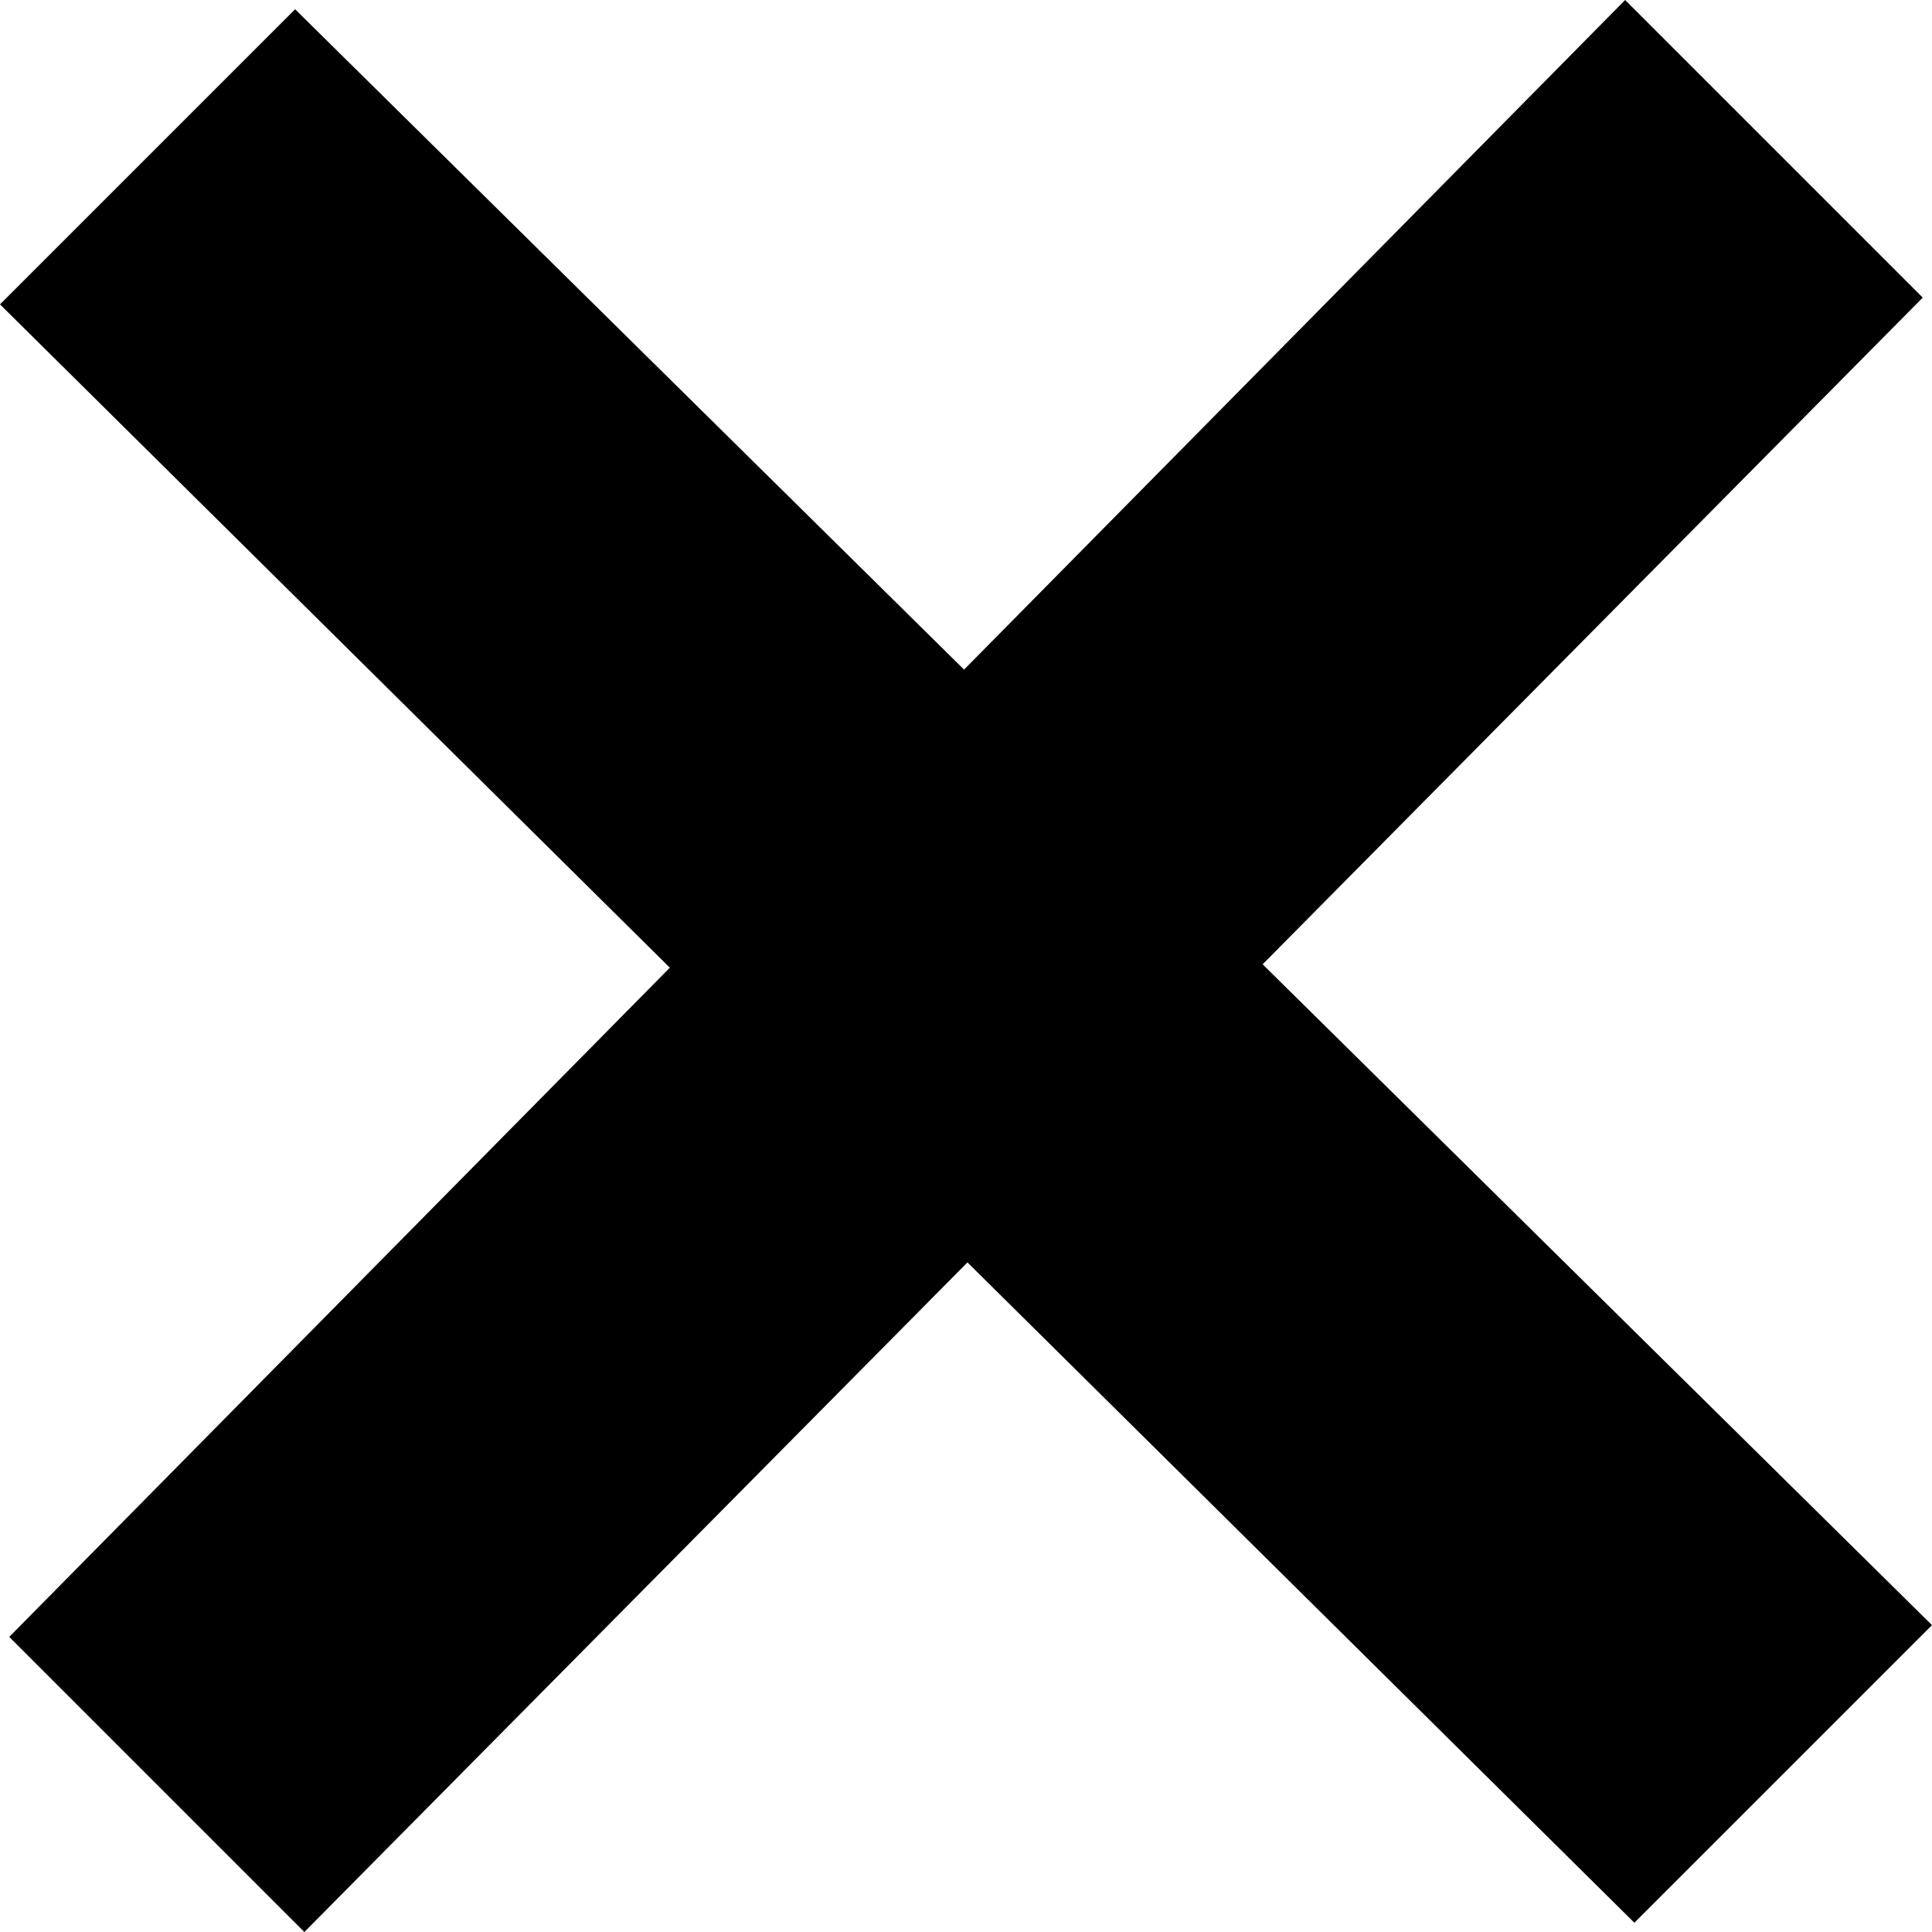
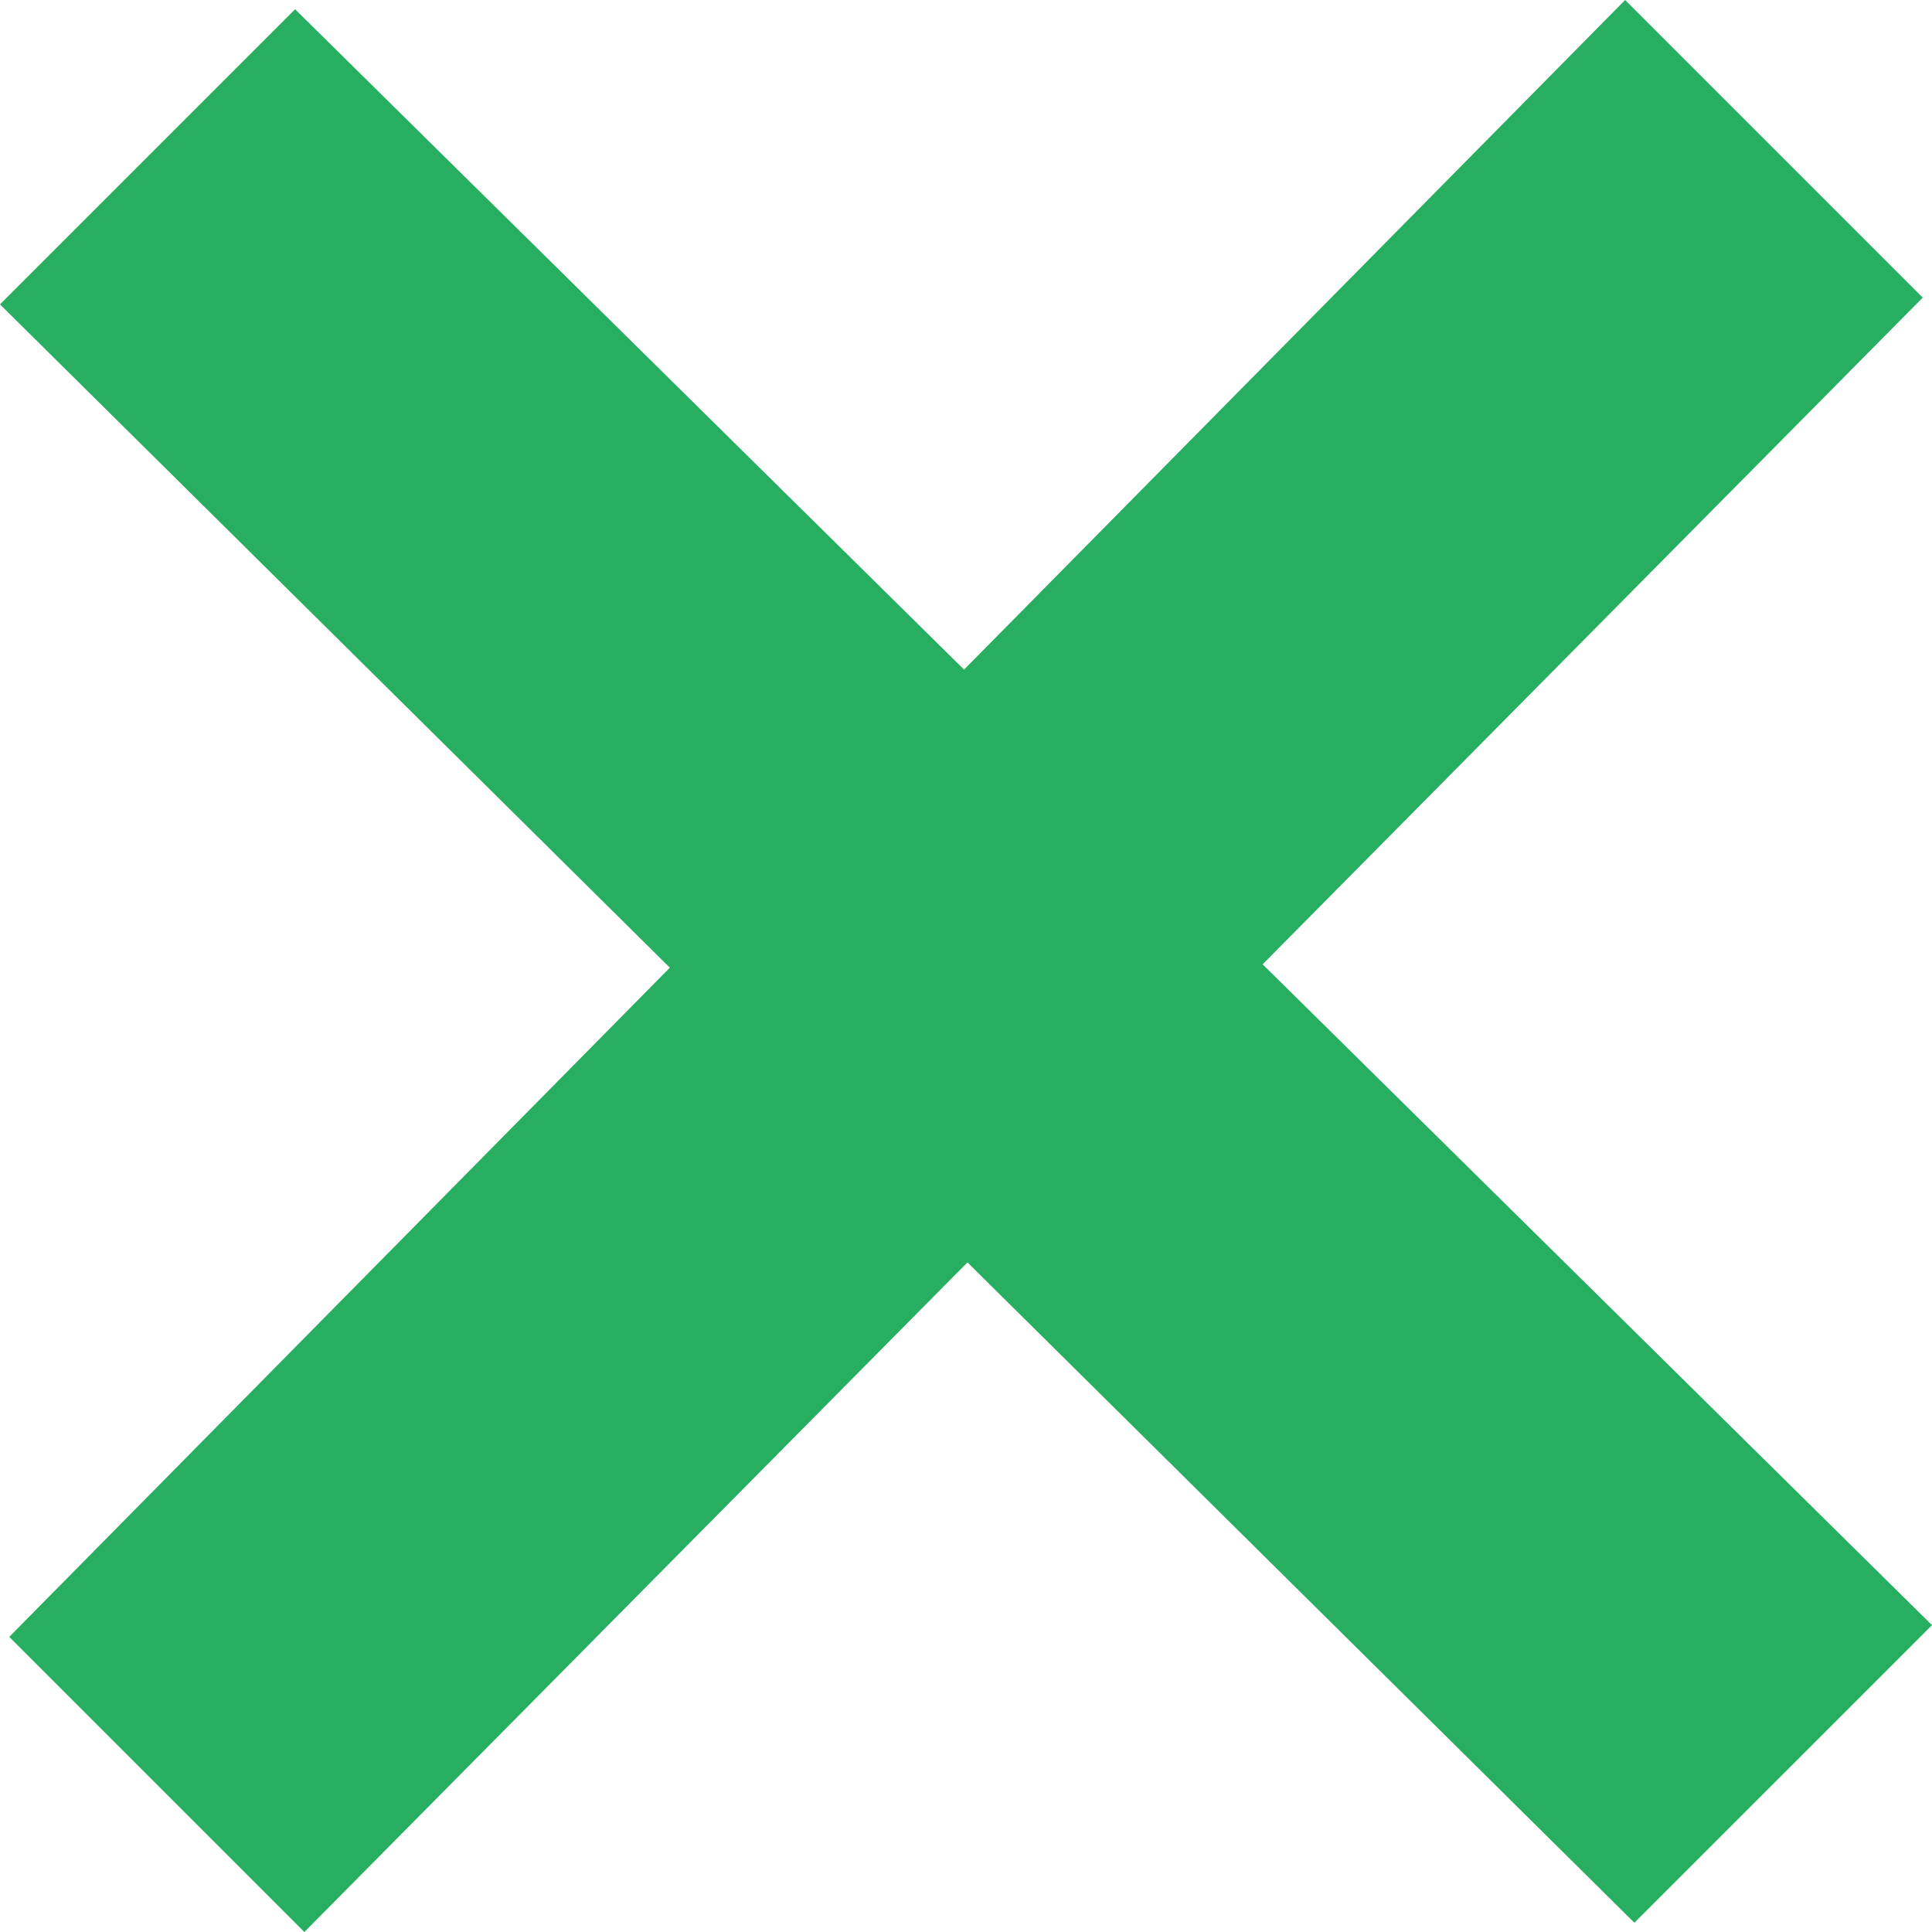
<svg xmlns="http://www.w3.org/2000/svg" width="24" height="24" viewBox="0 0 24 24">
-   <path d="M24 20.188l-8.315-8.209 8.2-8.282-3.697-3.697-8.212 8.318-8.31-8.203-3.666 3.666 8.321 8.24-8.206 8.313 3.666 3.666 8.237-8.318 8.285 8.203z" />
+   <path fill="#27ae60" d="M24 20.188l-8.315-8.209 8.2-8.282-3.697-3.697-8.212 8.318-8.31-8.203-3.666 3.666 8.321 8.24-8.206 8.313 3.666 3.666 8.237-8.318 8.285 8.203z" />
</svg>
